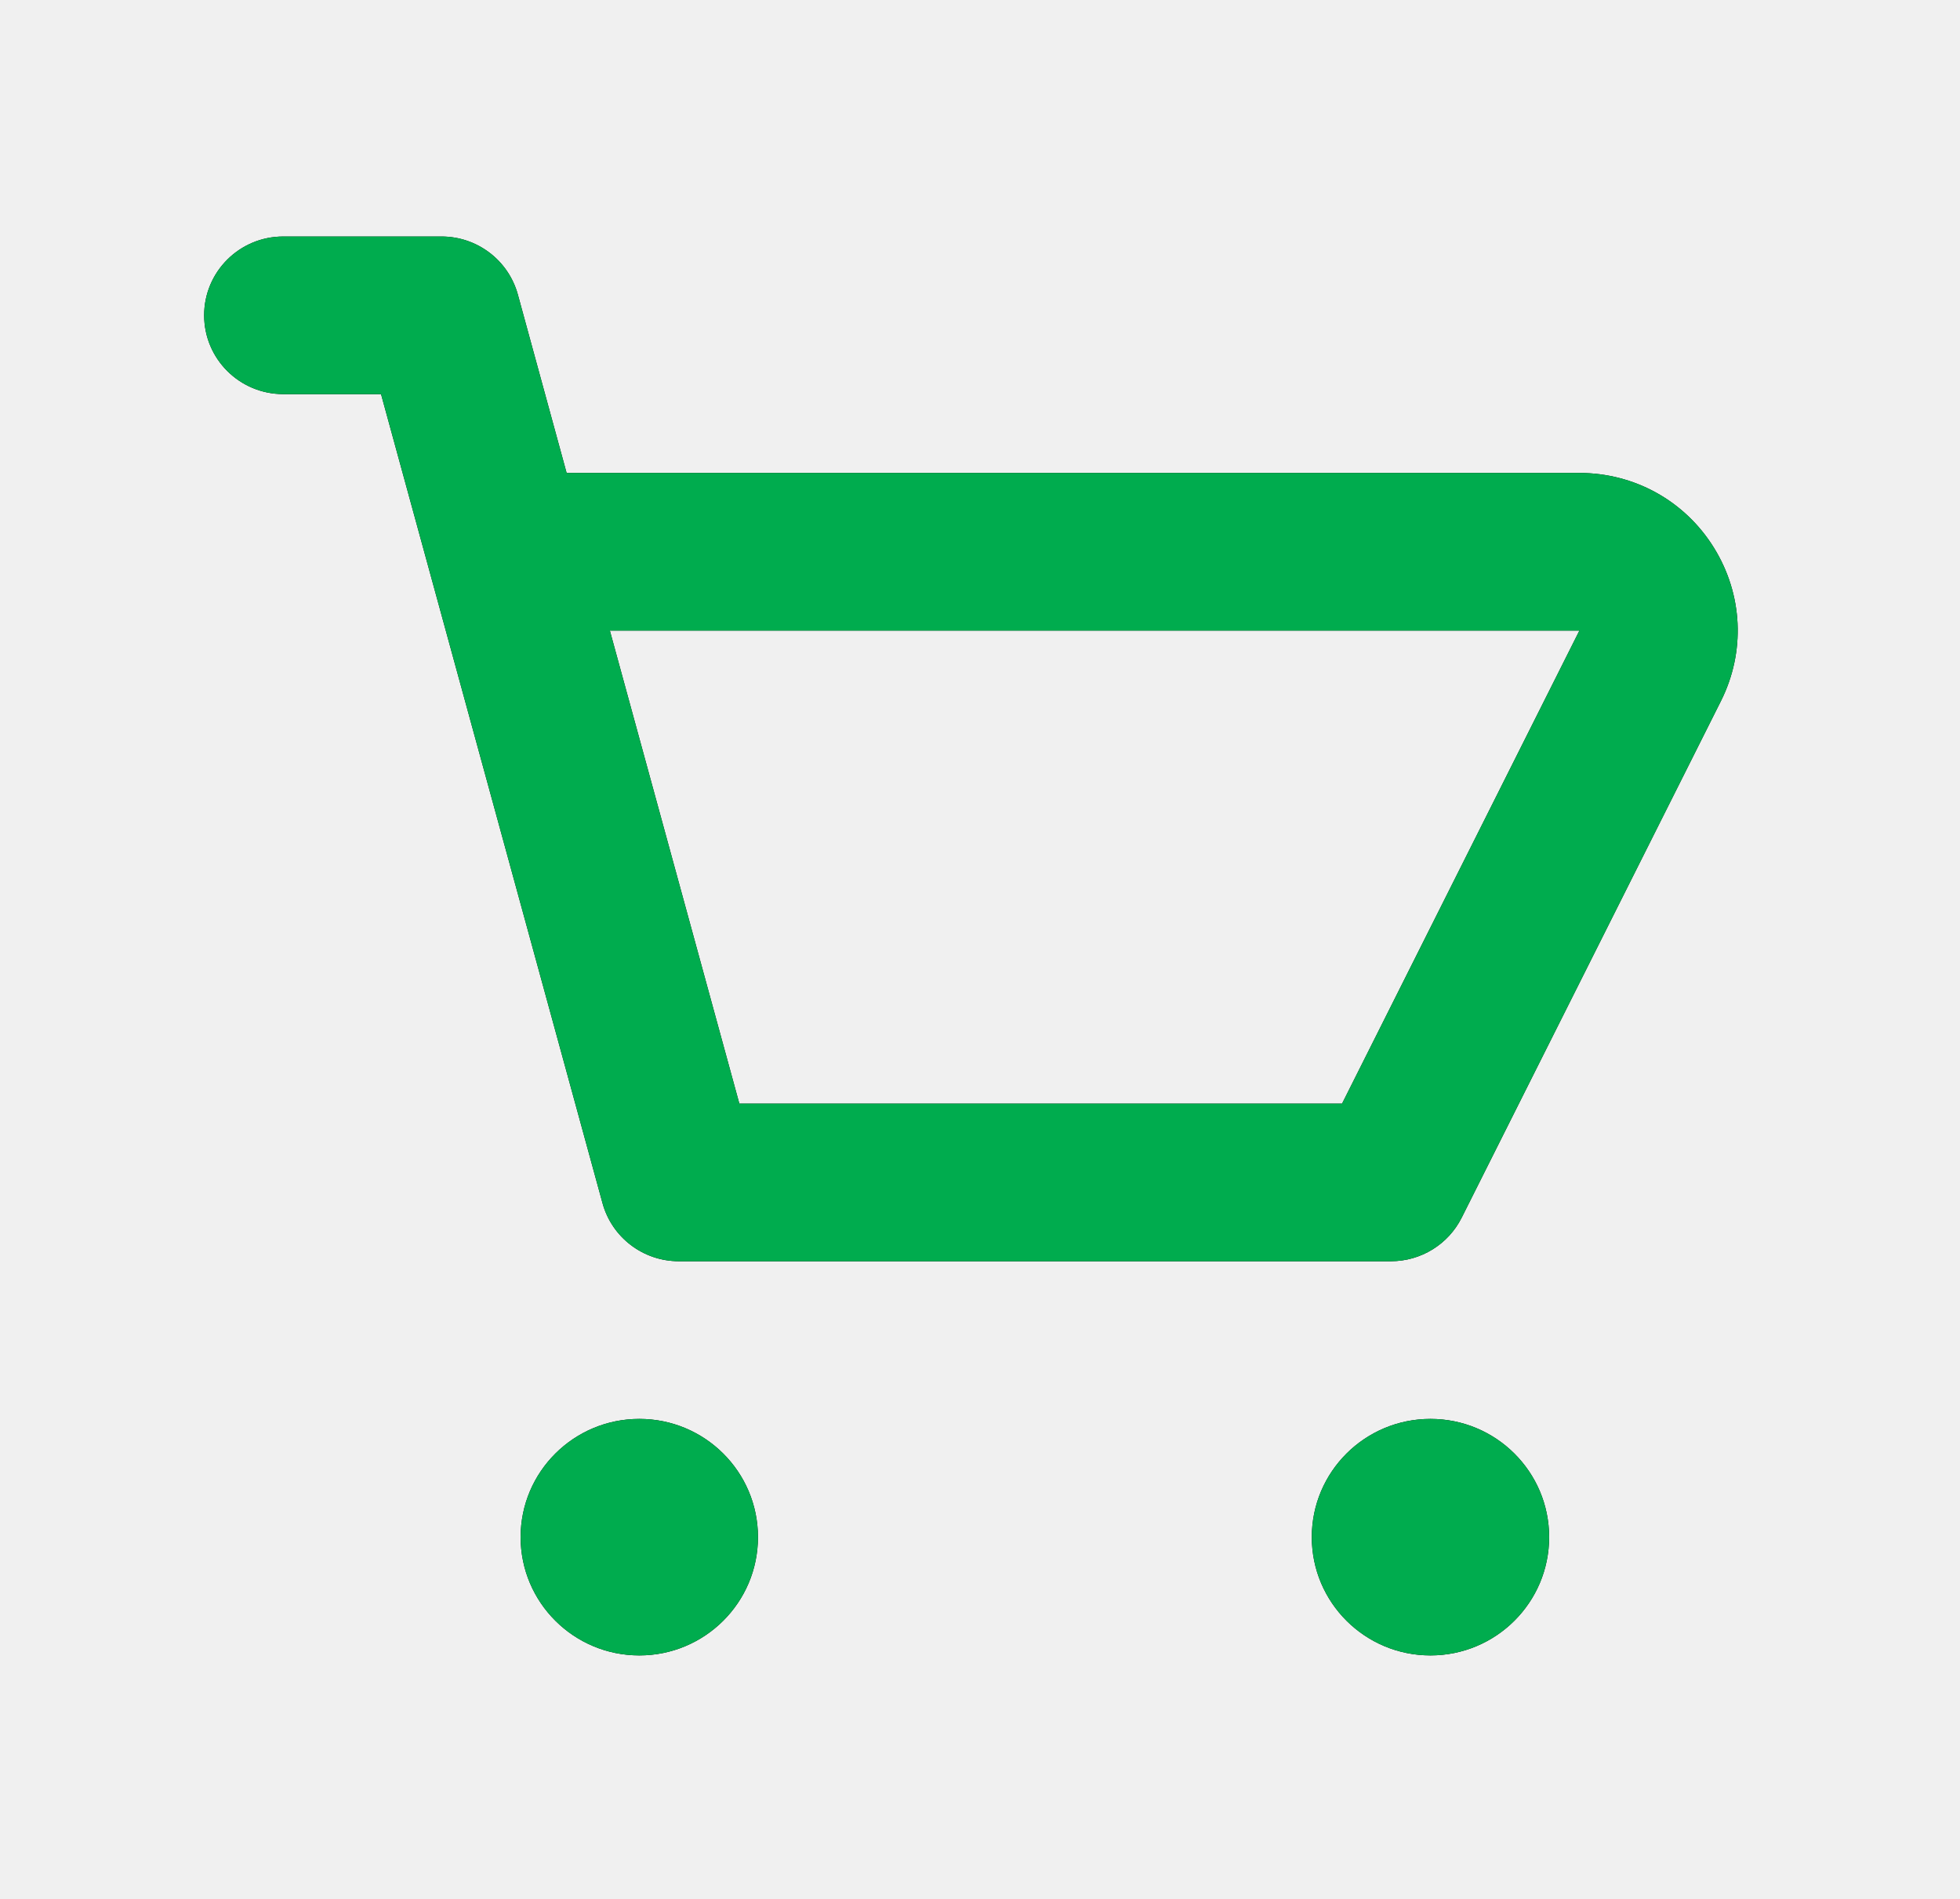
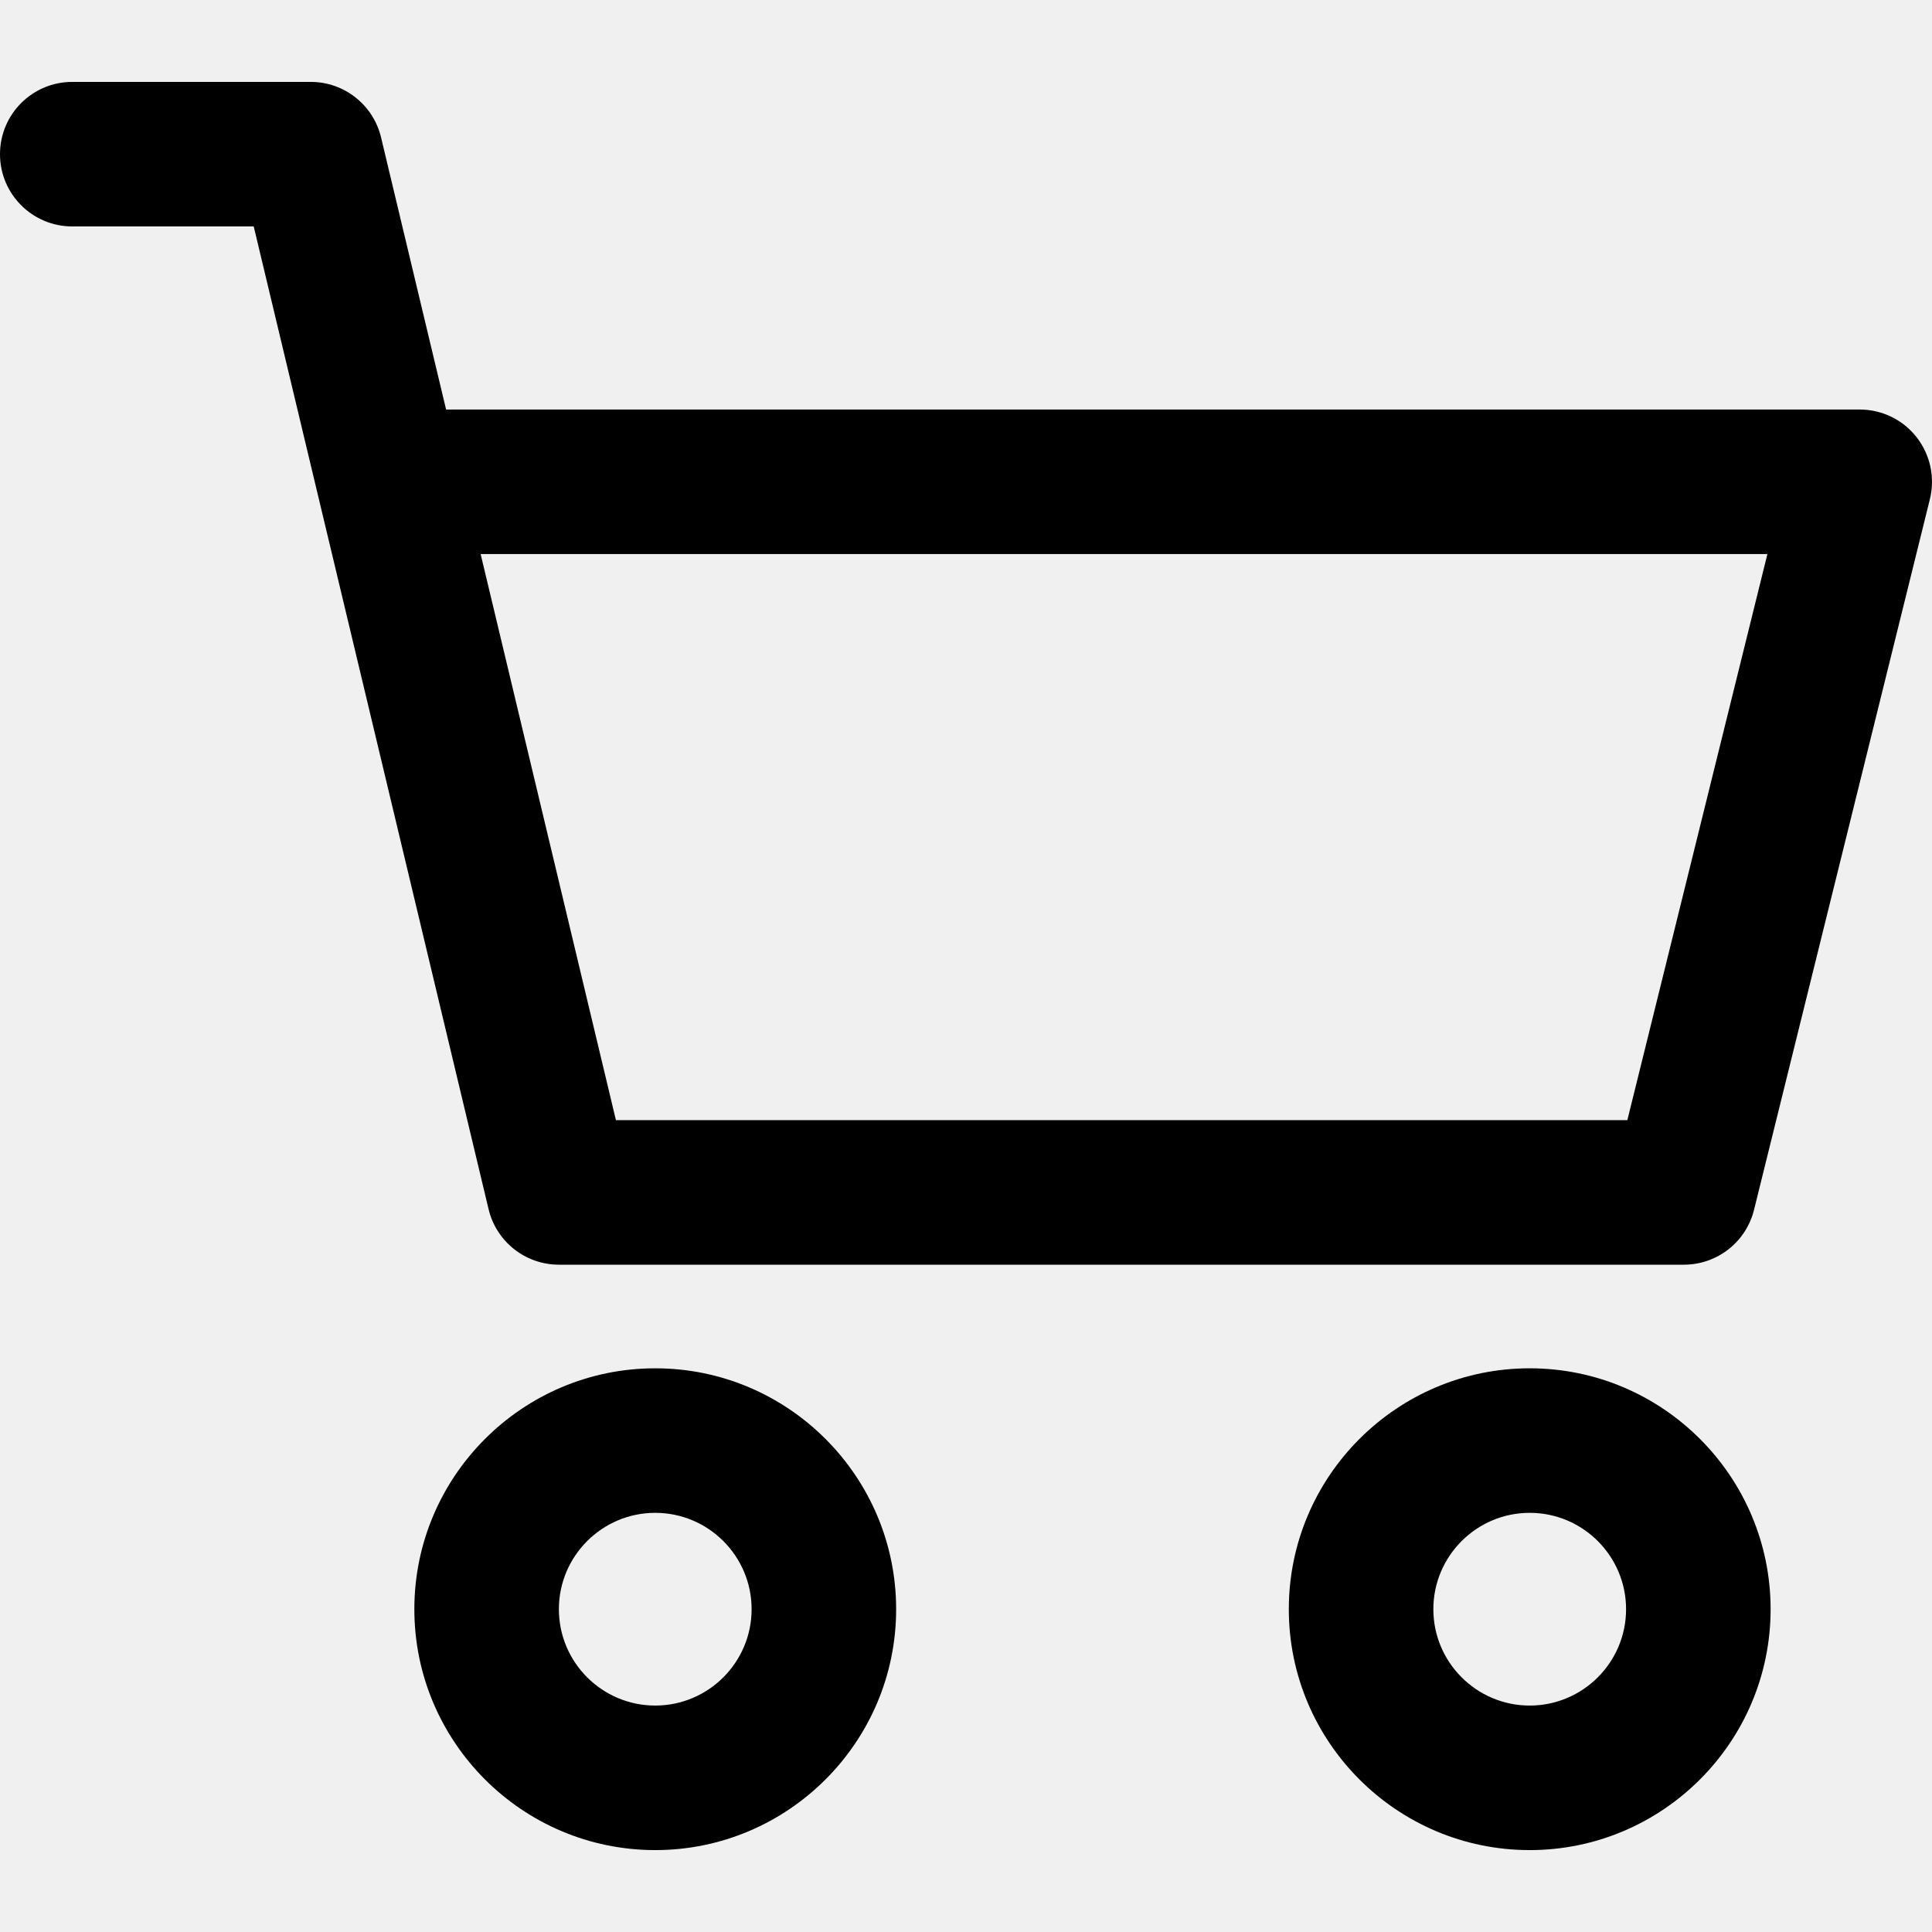
- <svg xmlns="http://www.w3.org/2000/svg" width="32" height="31" viewBox="0 0 32 31" fill="none">
-   <path fill-rule="evenodd" clip-rule="evenodd" d="M21.911 18.017H12.071L9.957 10.295H25.786L21.911 18.017ZM27.982 8.941C27.508 8.177 26.686 7.721 25.785 7.721H9.251L8.455 4.809C8.301 4.249 7.791 3.861 7.208 3.861H4.625C3.91 3.861 3.333 4.437 3.333 5.147C3.333 5.858 3.91 6.434 4.625 6.434H6.221L9.837 19.642C9.99 20.202 10.501 20.59 11.083 20.59H22.708C23.198 20.59 23.645 20.315 23.864 19.879L28.096 11.446C28.5 10.641 28.456 9.706 27.982 8.941ZM10.438 23.164C9.368 23.164 8.5 24.027 8.5 25.094C8.5 26.161 9.368 27.025 10.438 27.025C11.507 27.025 12.375 26.161 12.375 25.094C12.375 24.027 11.507 23.164 10.438 23.164ZM21.417 25.094C21.417 24.027 22.285 23.164 23.354 23.164C24.424 23.164 25.292 24.027 25.292 25.094C25.292 26.161 24.424 27.025 23.354 27.025C22.285 27.025 21.417 26.161 21.417 25.094Z" fill="black" />
-   <mask id="mask0" style="mask-type:alpha" maskUnits="userSpaceOnUse" x="3" y="3" width="26" height="25">
-     <path fill-rule="evenodd" clip-rule="evenodd" d="M21.911 18.017H12.071L9.957 10.295H25.786L21.911 18.017ZM27.982 8.941C27.508 8.177 26.686 7.721 25.785 7.721H9.251L8.455 4.809C8.301 4.249 7.791 3.861 7.208 3.861H4.625C3.91 3.861 3.333 4.437 3.333 5.147C3.333 5.858 3.91 6.434 4.625 6.434H6.221L9.837 19.642C9.99 20.202 10.501 20.59 11.083 20.59H22.708C23.198 20.59 23.645 20.315 23.864 19.879L28.096 11.446C28.5 10.641 28.456 9.706 27.982 8.941ZM10.438 23.164C9.368 23.164 8.5 24.027 8.5 25.094C8.5 26.161 9.368 27.025 10.438 27.025C11.507 27.025 12.375 26.161 12.375 25.094C12.375 24.027 11.507 23.164 10.438 23.164ZM21.417 25.094C21.417 24.027 22.285 23.164 23.354 23.164C24.424 23.164 25.292 24.027 25.292 25.094C25.292 26.161 24.424 27.025 23.354 27.025C22.285 27.025 21.417 26.161 21.417 25.094Z" fill="white" />
-   </mask>
-   <g mask="url(#mask0)">
-     <rect x="0.75" width="31" height="30.886" fill="#00AC4E" />
+ <svg xmlns="http://www.w3.org/2000/svg" width="25" height="25" version="1.1" id="Capa_1" x="0px" y="0px" viewBox="0 0 511.997 511.997" style="enable-background:new 0 0 511.997 511.997;" xml:space="preserve">
+   <g>
+     <g>
+       <path d="M405.387,362.612c-35.202,0-63.84,28.639-63.84,63.84s28.639,63.84,63.84,63.84s63.84-28.639,63.84-63.84    S440.588,362.612,405.387,362.612z M405.387,451.988c-14.083,0-25.536-11.453-25.536-25.536s11.453-25.536,25.536-25.536    c14.083,0,25.536,11.453,25.536,25.536S419.47,451.988,405.387,451.988z" />
+     </g>
  </g>
+   <g>
+     <g>
+       <path d="M507.927,115.875c-3.626-4.641-9.187-7.348-15.079-7.348H118.22l-17.237-72.12c-2.062-8.618-9.768-14.702-18.629-14.702    H19.152C8.574,21.704,0,30.278,0,40.856s8.574,19.152,19.152,19.152h48.085l62.244,260.443    c2.062,8.625,9.768,14.702,18.629,14.702h298.135c8.804,0,16.477-6.001,18.59-14.543l46.604-188.329    C512.849,126.562,511.553,120.516,507.927,115.875z M431.261,296.85H163.227l-35.853-150.019h341.003L431.261,296.85z" />
+     </g>
+   </g>
+   <g>
+     <g>
+       <path d="M173.646,362.612c-35.202,0-63.84,28.639-63.84,63.84s28.639,63.84,63.84,63.84s63.84-28.639,63.84-63.84    S208.847,362.612,173.646,362.612z M173.646,451.988c-14.083,0-25.536-11.453-25.536-25.536s11.453-25.536,25.536-25.536    s25.536,11.453,25.536,25.536S187.729,451.988,173.646,451.988z" />
+     </g>
+   </g>
+   <g>
+ </g>
+   <g>
+ </g>
+   <g>
+ </g>
+   <g>
+ </g>
+   <g>
+ </g>
+   <g>
+ </g>
+   <g>
+ </g>
+   <g>
+ </g>
+   <g>
+ </g>
+   <g>
+ </g>
+   <g>
+ </g>
+   <g>
+ </g>
+   <g>
+ </g>
+   <g>
+ </g>
+   <g>
+ </g>
</svg>
